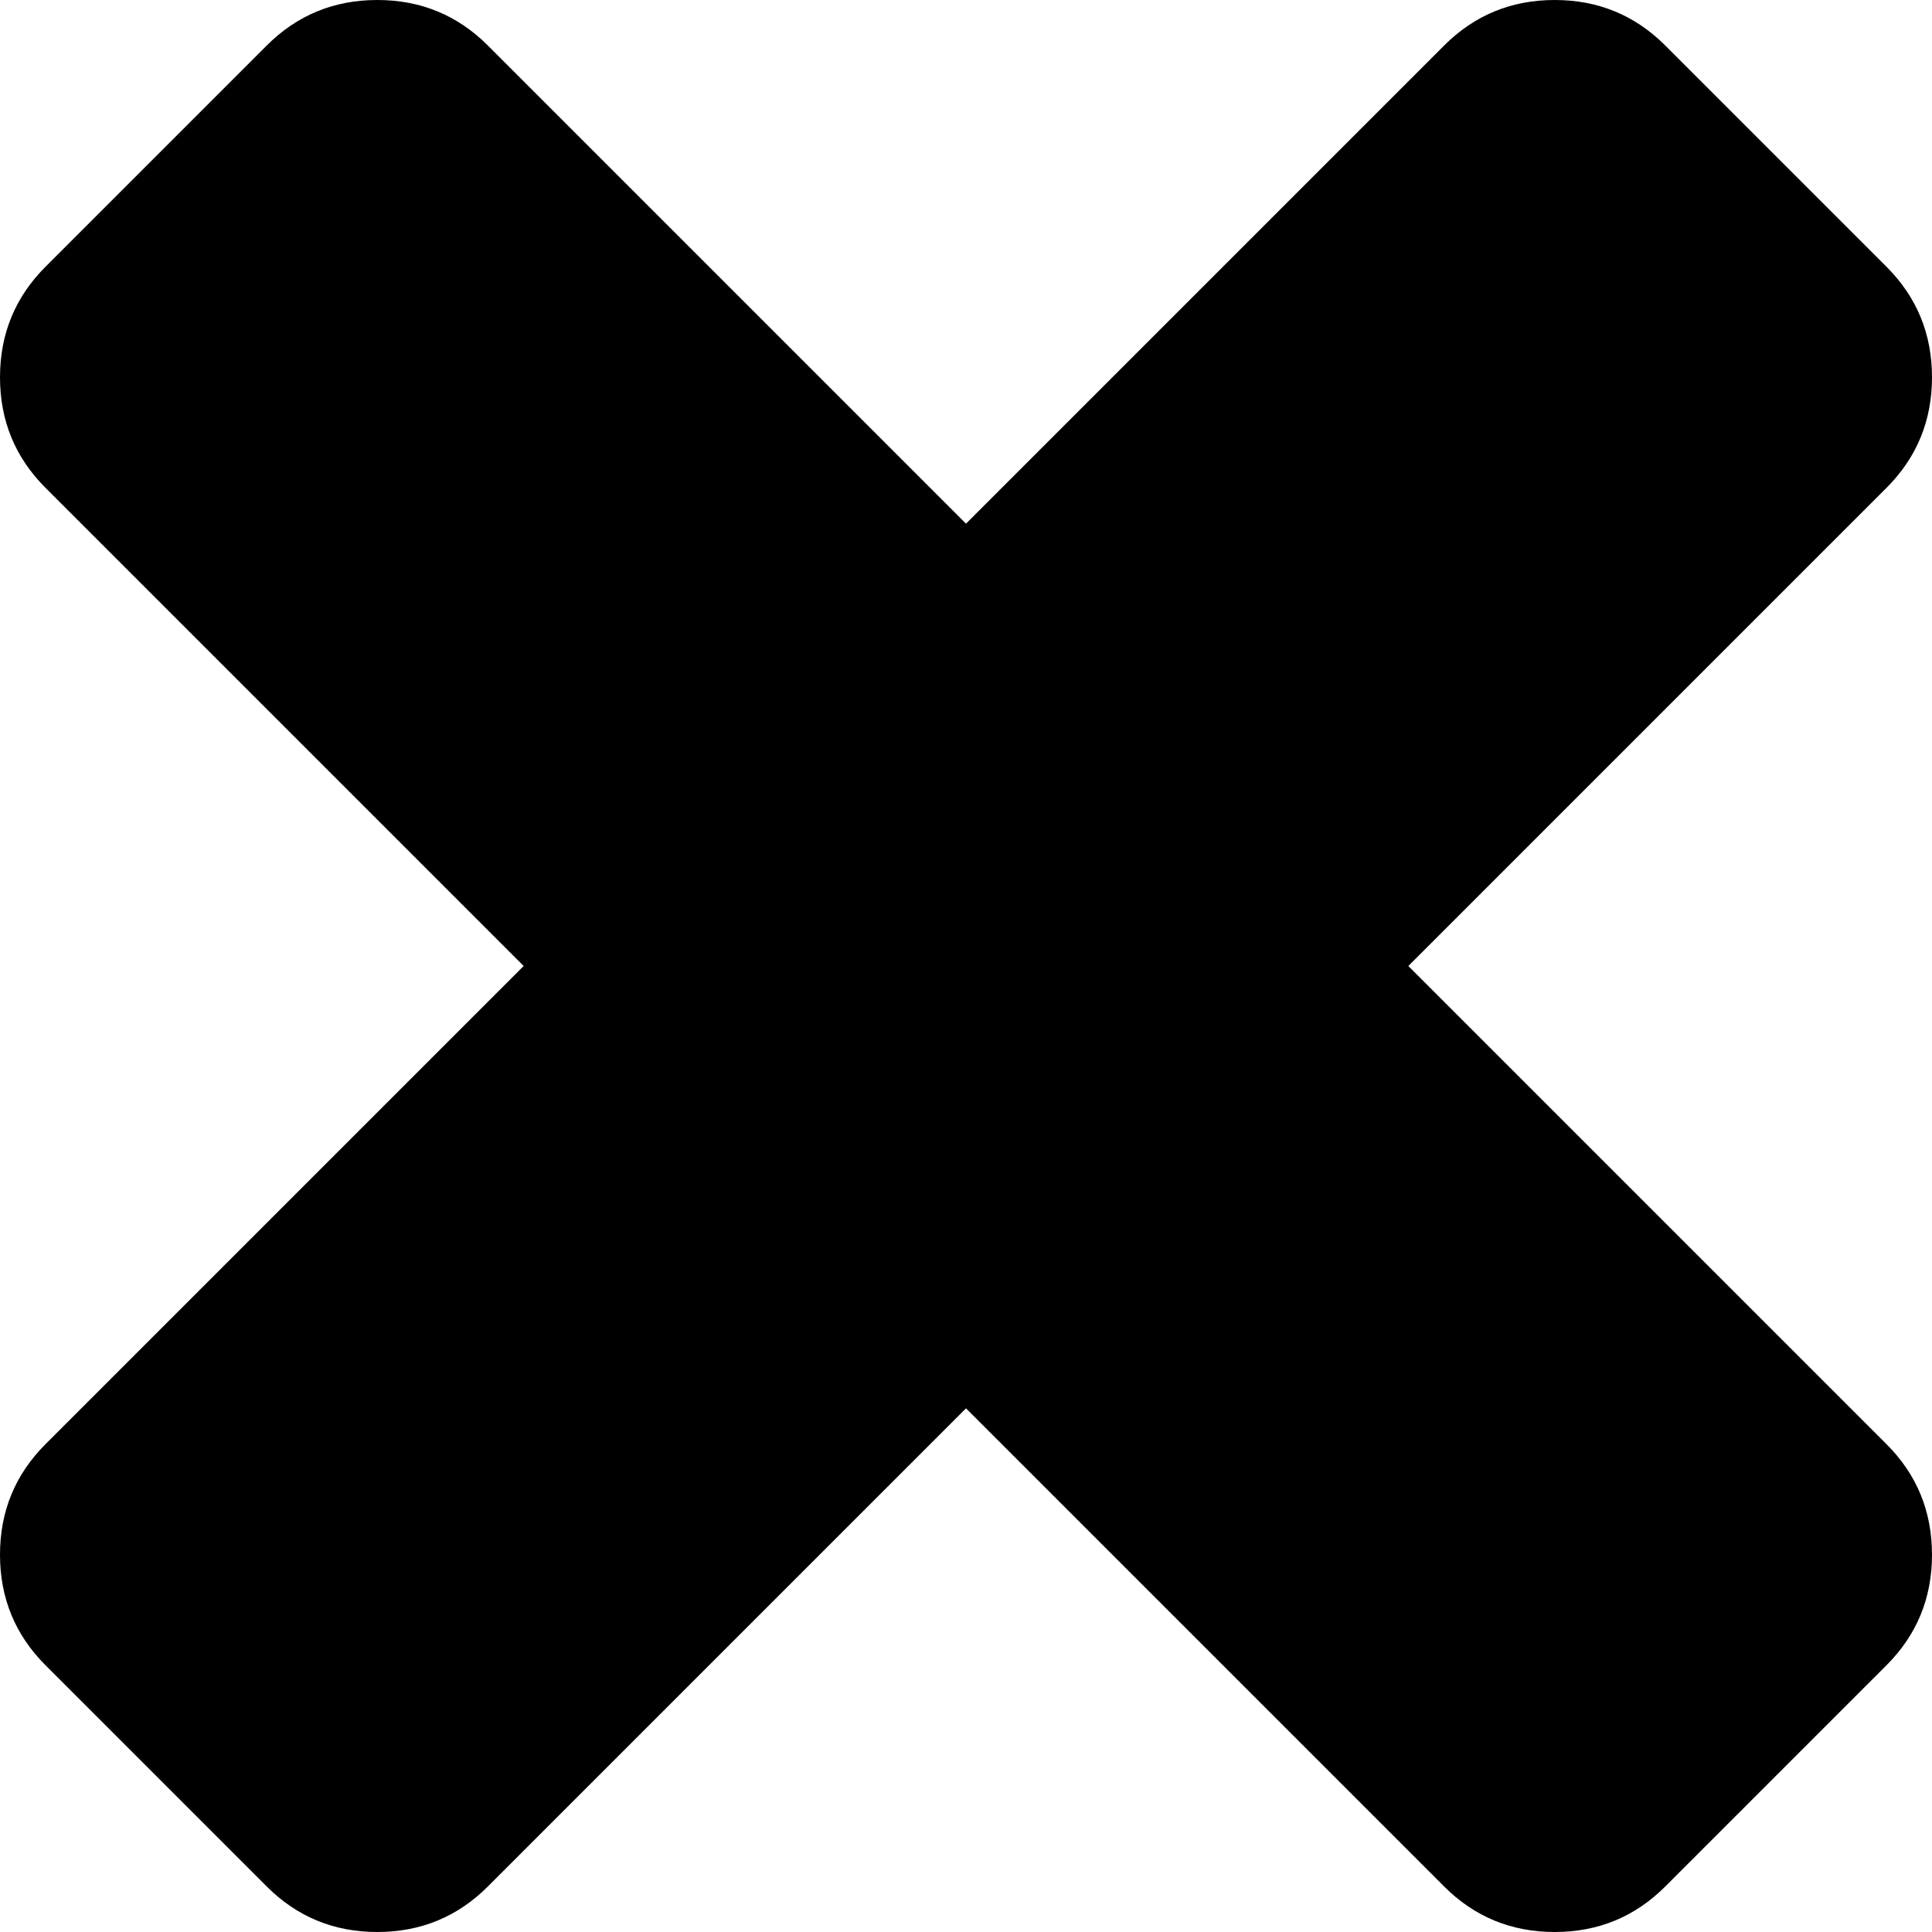
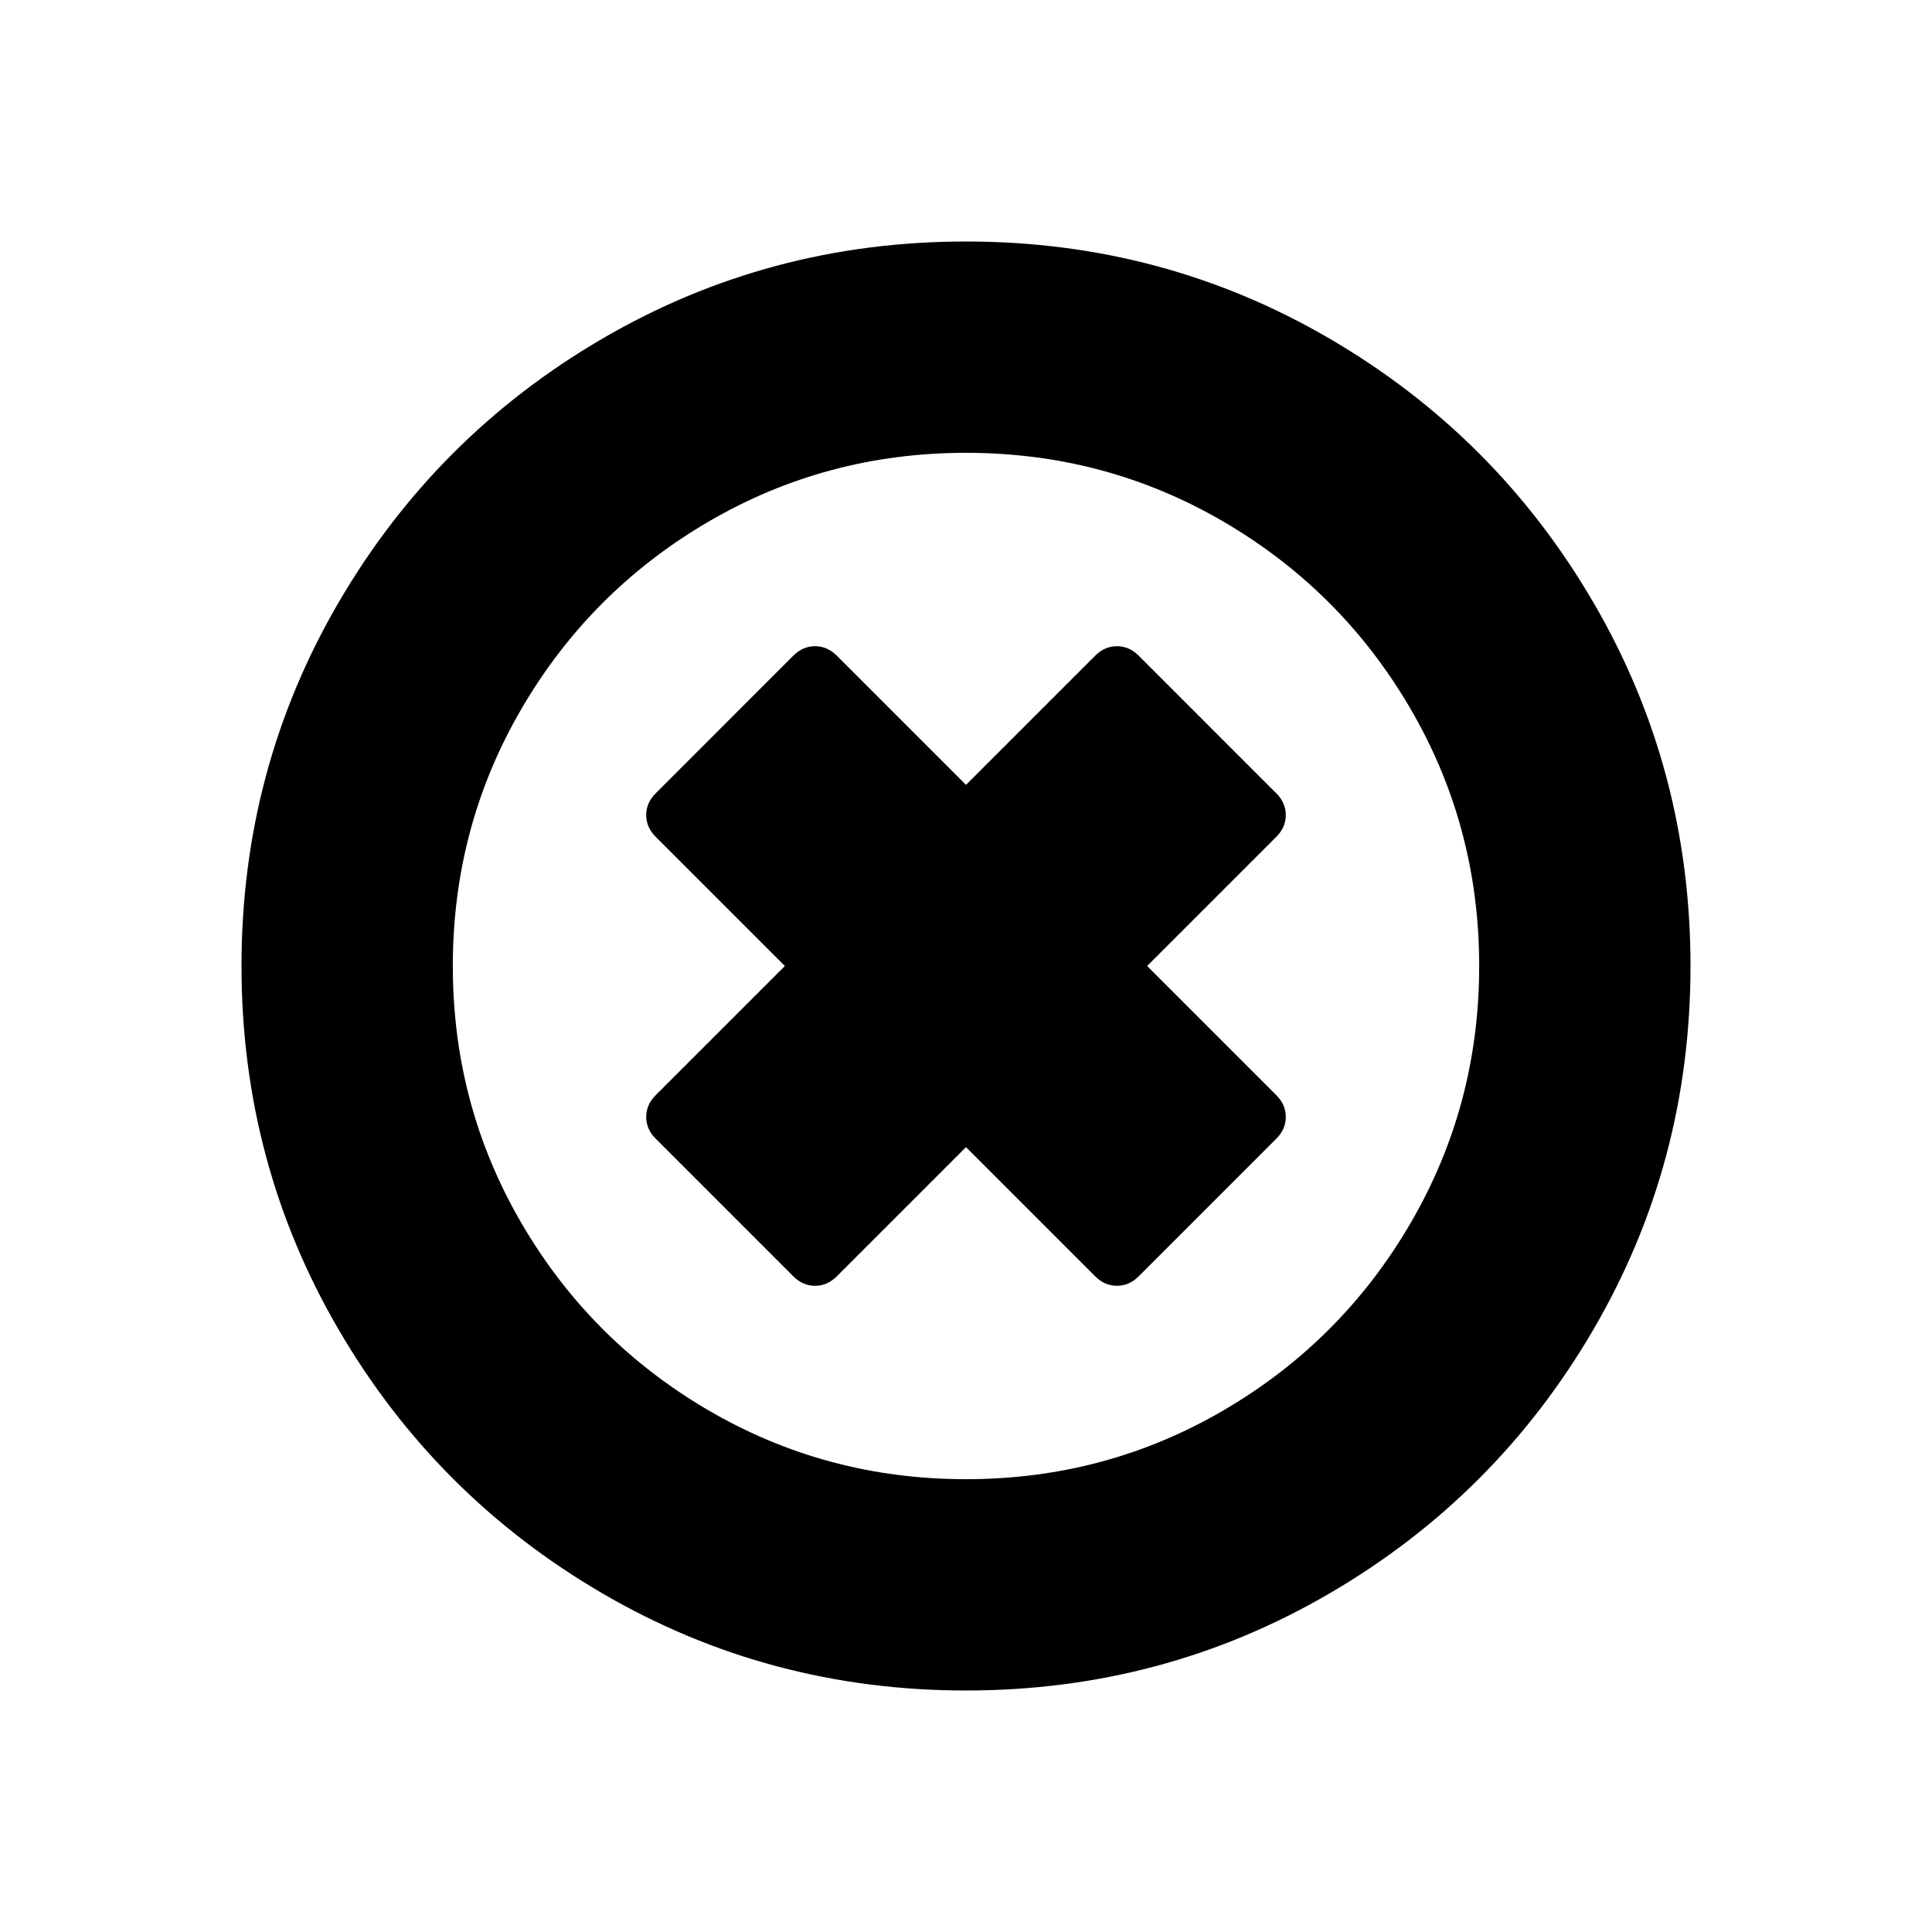
<svg xmlns="http://www.w3.org/2000/svg" width="1024" height="1024" viewBox="0 0 1024 1024" id="svg3353" version="1.1">
  <defs id="defs3355" />
  <g id="layer1" transform="translate(0,-28.36216)">
-     <g transform="matrix(0.8619529,0,0,-0.8619529,-94.81481,1036.847)" id="g4">
-       <path style="fill:currentColor" d="m 1298,214 q 0,-40 -28,-68 L 1134,10 q -28,-28 -68,-28 -40,0 -68,28 L 704,304 410,10 q -28,-28 -68,-28 -40,0 -68,28 L 138,146 q -28,28 -28,68 0,40 28,68 L 432,576 138,870 q -28,28 -28,68 0,40 28,68 l 136,136 q 28,28 68,28 40,0 68,-28 l 294,-294 294,294 q 28,28 68,28 40,0 68,-28 l 136,-136 q 28,-28 28,-68 0,-40 -28,-68 L 976,576 1270,282 q 28,-28 28,-68 z" id="path6" />
+     <g transform="matrix(0.5,0,0,-0.5,128,860.3622)" id="g4">
+       <path style="fill:currentColor" d="M 1097,457 951,311 q -10,-10 -23,-10 -13,0 -23,10 L 768,448 631,311 q -10,-10 -23,-10 -13,0 -23,10 L 439,457 q -10,10 -10,23 0,13 10,23 L 576,640 439,777 q -10,10 -10,23 0,13 10,23 l 146,146 q 10,10 23,10 13,0 23,-10 L 768,832 905,969 q 10,10 23,10 13,0 23,-10 l 146,-146 q 10,-10 10,-23 0,-13 -10,-23 L 960,640 1097,503 q 10,-10 10,-23 0,-13 -10,-23 z m 215,183 q 0,148 -73,273 -73,125 -198,198 -125,73 -273,73 -148,0 -273,-73 Q 370,1038 297,913 224,788 224,640 224,492 297,367 370,242 495,169 620,96 768,96 q 148,0 273,73 125,73 198,198 73,125 73,273 z m 224,0 Q 1536,431 1433,254.5 1330,78 1153.5,-25 977,-128 768,-128 559,-128 382.5,-25 206,78 103,254.5 0,431 0,640 0,849 103,1025.5 206,1202 382.5,1305 559,1408 768,1408 977,1408 1153.5,1305 1330,1202 1433,1025.5 1536,849 1536,640 Z" id="path6" />
    </g>
  </g>
</svg>
